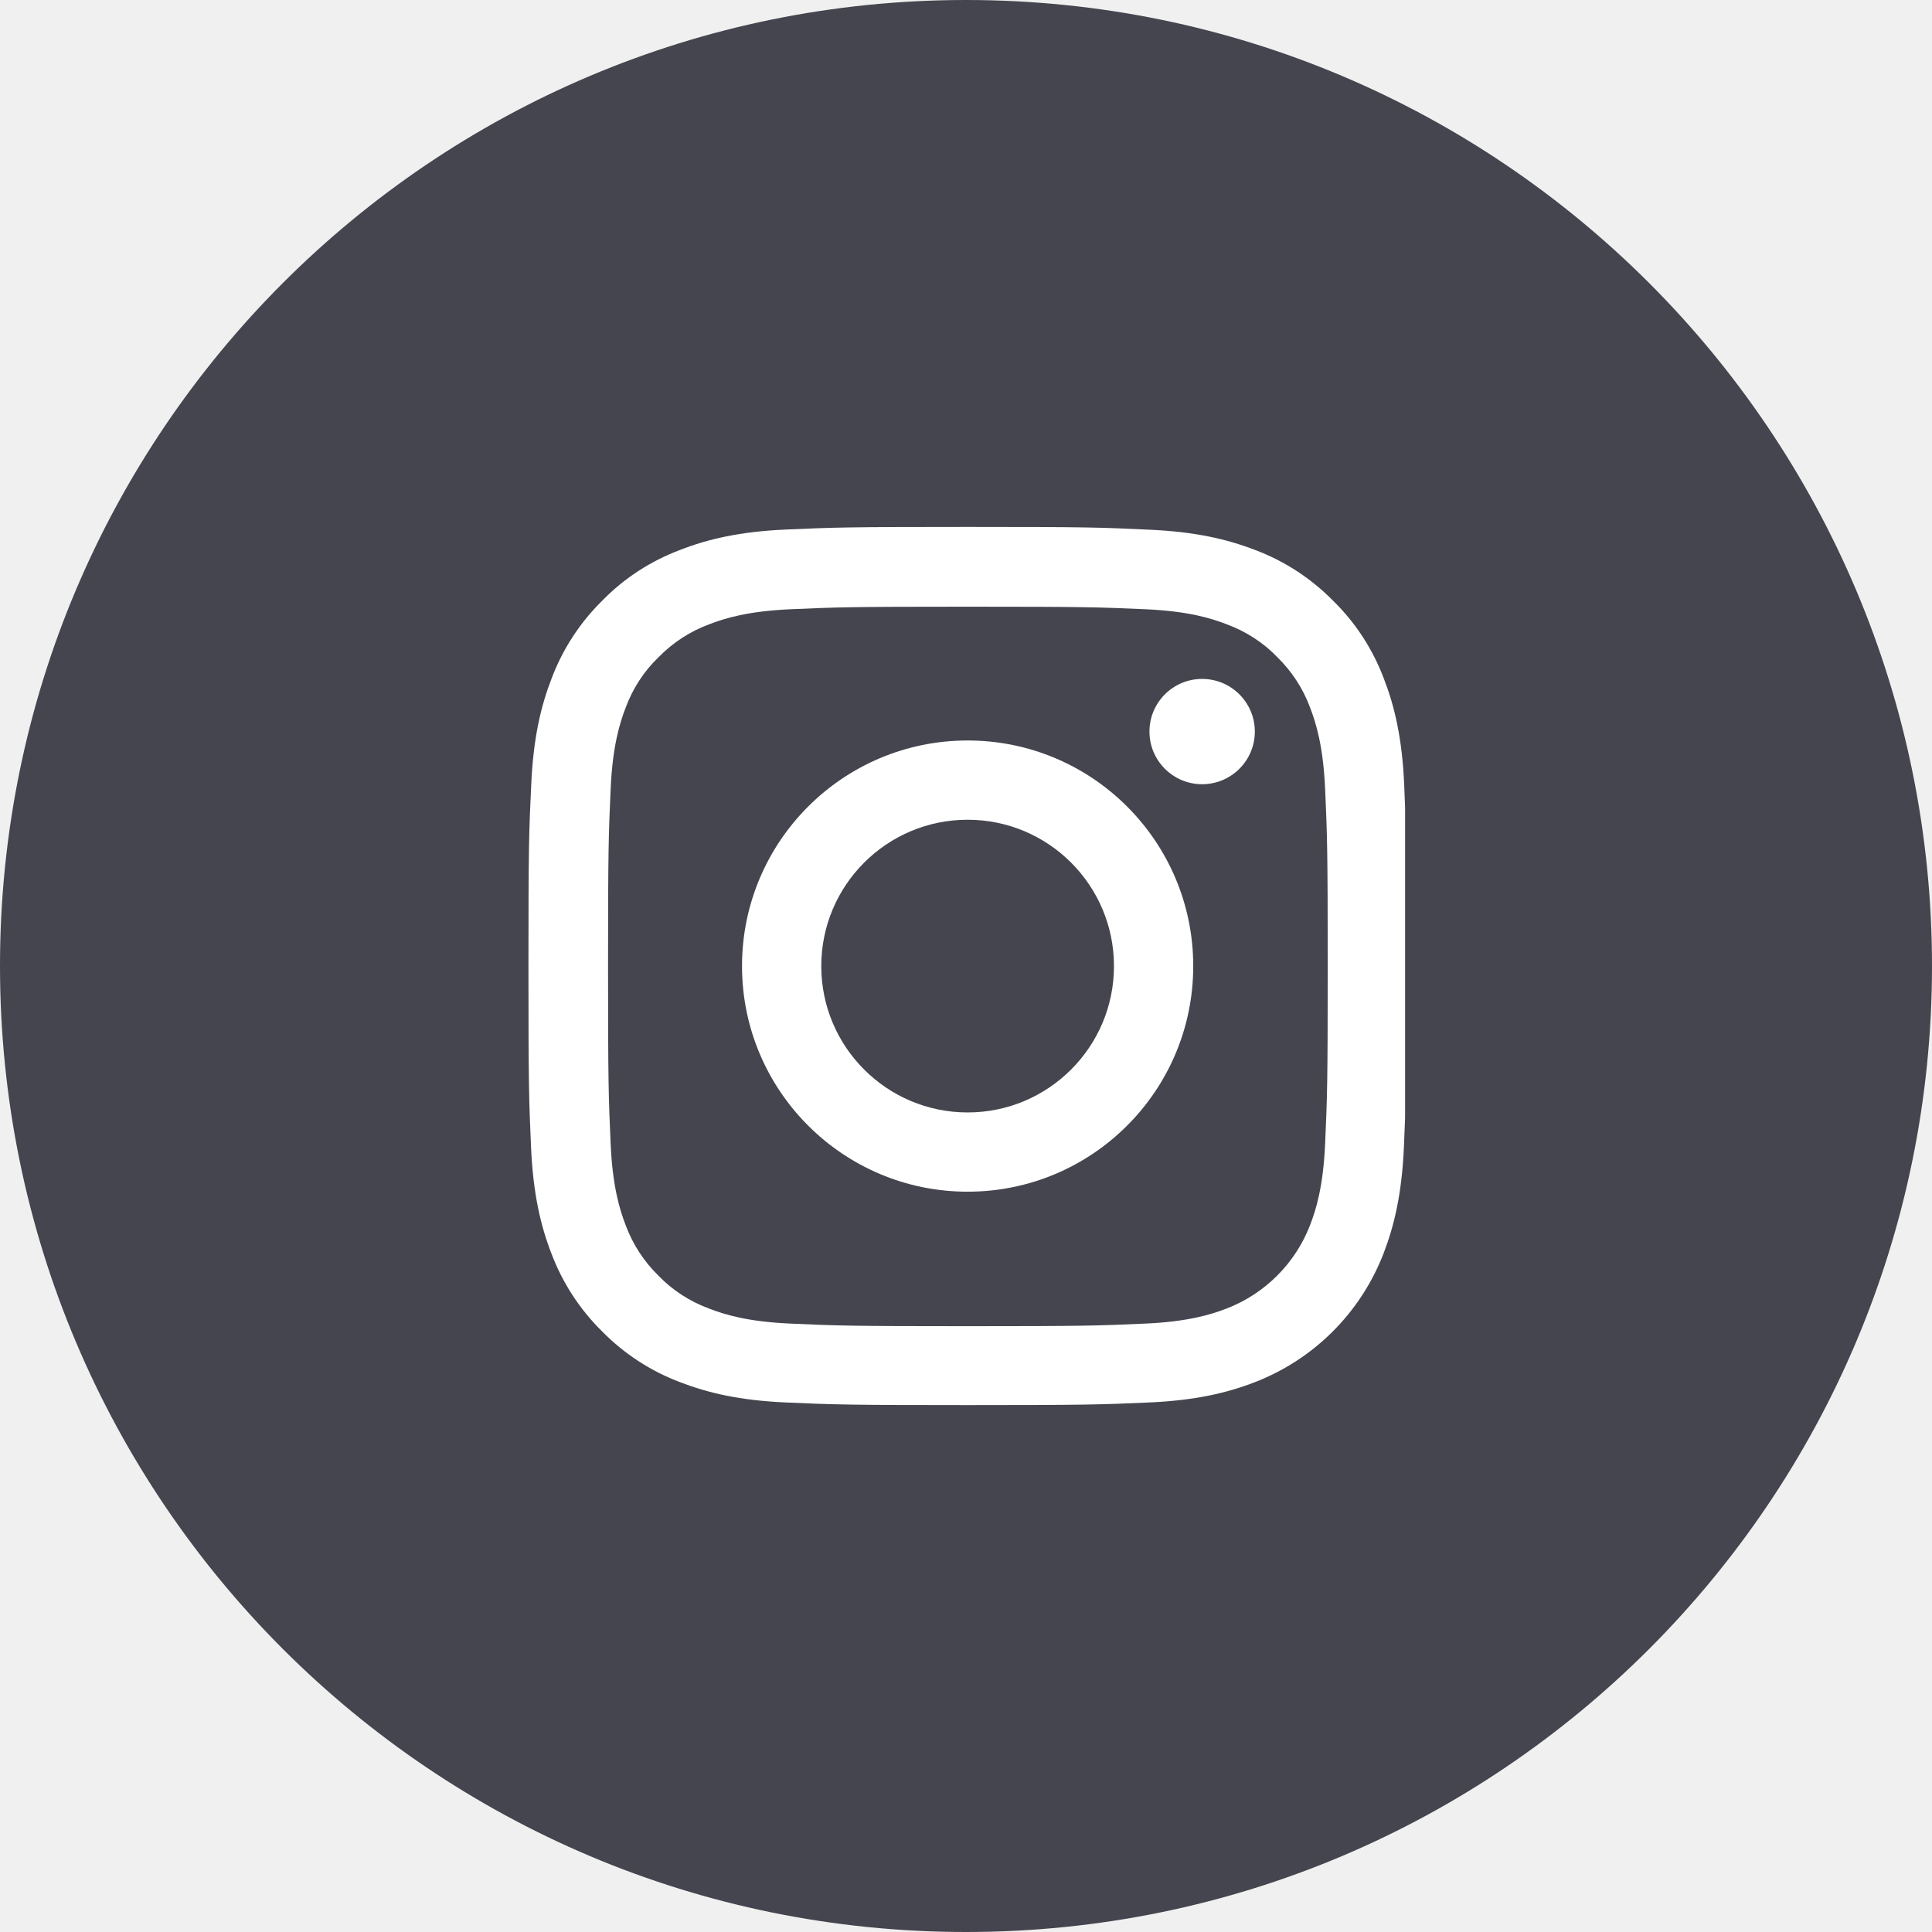
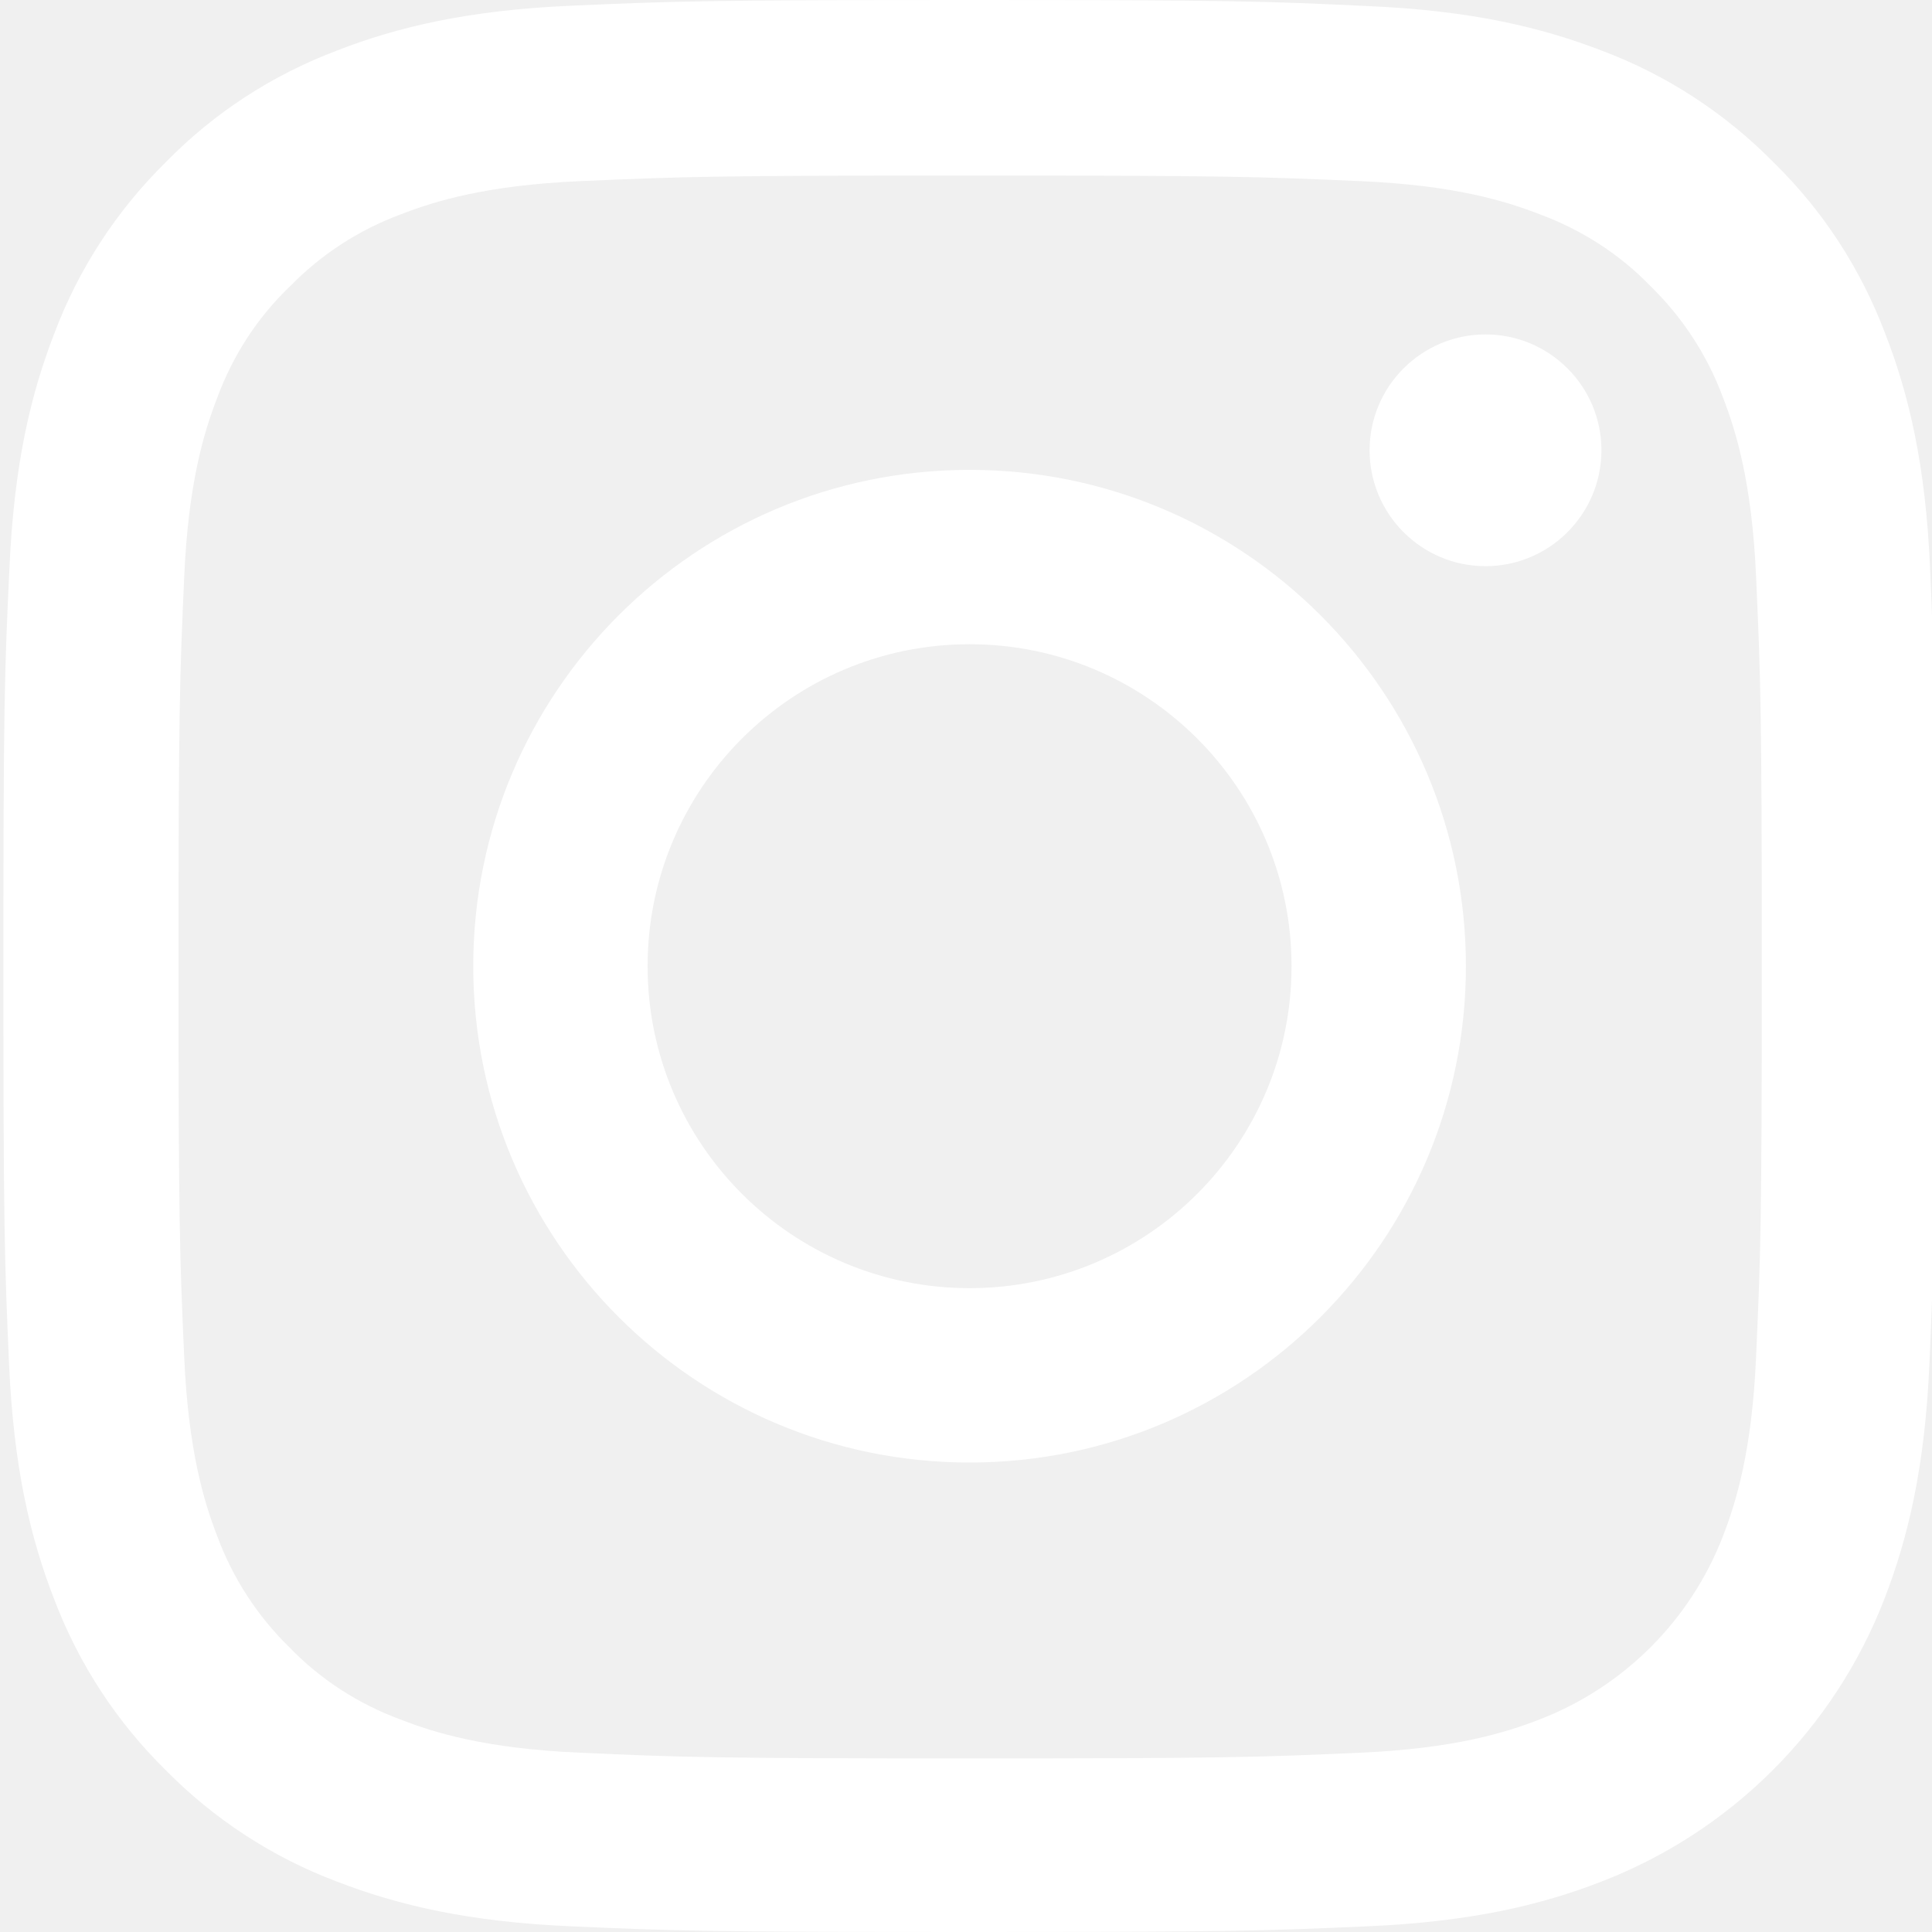
- <svg xmlns="http://www.w3.org/2000/svg" width="44" height="44" viewBox="0 0 44 44" fill="none">
-   <circle cx="22" cy="22" r="22" fill="#44454E" />
+ <svg xmlns="http://www.w3.org/2000/svg" width="20" height="20" viewBox="0 0 20 20" fill="none">
  <g clip-path="url(#clip0)">
-     <path d="M31.98 17.88C31.934 16.817 31.762 16.087 31.516 15.454C31.262 14.782 30.871 14.18 30.359 13.68C29.859 13.172 29.253 12.777 28.589 12.527C27.952 12.281 27.226 12.109 26.163 12.063C25.092 12.012 24.753 12 22.037 12C19.322 12 18.982 12.012 17.915 12.059C16.852 12.105 16.122 12.277 15.489 12.524C14.817 12.777 14.215 13.168 13.715 13.68C13.207 14.18 12.813 14.786 12.563 15.45C12.316 16.087 12.145 16.813 12.098 17.876C12.047 18.947 12.035 19.287 12.035 22.002C12.035 24.717 12.047 25.057 12.094 26.124C12.141 27.186 12.313 27.917 12.559 28.55C12.813 29.222 13.207 29.824 13.715 30.324C14.215 30.832 14.821 31.227 15.485 31.477C16.122 31.723 16.849 31.895 17.911 31.941C18.978 31.988 19.318 32 22.033 32C24.749 32 25.088 31.988 26.155 31.941C27.218 31.895 27.948 31.723 28.581 31.477C29.925 30.957 30.988 29.894 31.508 28.55C31.754 27.913 31.926 27.186 31.973 26.124C32.02 25.057 32.031 24.717 32.031 22.002C32.031 19.287 32.027 18.947 31.98 17.88ZM30.179 26.046C30.136 27.023 29.972 27.55 29.836 27.901C29.5 28.773 28.808 29.464 27.937 29.8C27.585 29.937 27.054 30.101 26.081 30.144C25.026 30.191 24.71 30.203 22.041 30.203C19.373 30.203 19.052 30.191 18.001 30.144C17.024 30.101 16.497 29.937 16.145 29.8C15.712 29.64 15.317 29.386 14.997 29.054C14.665 28.73 14.411 28.339 14.25 27.905C14.114 27.554 13.95 27.023 13.907 26.05C13.86 24.995 13.848 24.678 13.848 22.01C13.848 19.341 13.86 19.021 13.907 17.97C13.95 16.993 14.114 16.466 14.25 16.114C14.411 15.68 14.665 15.286 15.001 14.965C15.325 14.633 15.716 14.379 16.149 14.219C16.501 14.082 17.032 13.918 18.005 13.875C19.06 13.829 19.377 13.817 22.045 13.817C24.717 13.817 25.034 13.829 26.085 13.875C27.062 13.918 27.589 14.082 27.941 14.219C28.374 14.379 28.769 14.633 29.089 14.965C29.421 15.29 29.675 15.68 29.836 16.114C29.972 16.466 30.136 16.997 30.179 17.97C30.226 19.025 30.238 19.341 30.238 22.01C30.238 24.678 30.226 24.991 30.179 26.046Z" fill="white" />
-     <path d="M22.037 16.864C19.201 16.864 16.899 19.165 16.899 22.002C16.899 24.838 19.201 27.14 22.037 27.14C24.874 27.14 27.175 24.838 27.175 22.002C27.175 19.165 24.874 16.864 22.037 16.864ZM22.037 25.335C20.197 25.335 18.704 23.842 18.704 22.002C18.704 20.162 20.197 18.669 22.037 18.669C23.877 18.669 25.37 20.162 25.37 22.002C25.37 23.842 23.877 25.335 22.037 25.335V25.335Z" fill="white" />
-     <path d="M28.578 16.661C28.578 17.323 28.04 17.86 27.378 17.86C26.715 17.86 26.178 17.323 26.178 16.661C26.178 15.999 26.715 15.462 27.378 15.462C28.04 15.462 28.578 15.999 28.578 16.661V16.661Z" fill="white" />
+     <path d="M19.98 5.88C19.934 4.817 19.762 4.087 19.516 3.454C19.262 2.782 18.871 2.18 18.359 1.68C17.859 1.172 17.253 0.777 16.589 0.527C15.952 0.281 15.226 0.109 14.163 0.063C13.092 0.012 12.752 0 10.037 0C7.322 0 6.982 0.012 5.915 0.059C4.853 0.105 4.122 0.277 3.489 0.523C2.817 0.777 2.215 1.168 1.715 1.68C1.207 2.18 0.813 2.786 0.563 3.45C0.316 4.087 0.145 4.813 0.098 5.876C0.047 6.947 0.035 7.287 0.035 10.002C0.035 12.717 0.047 13.057 0.094 14.124C0.141 15.187 0.313 15.917 0.559 16.55C0.813 17.222 1.207 17.824 1.715 18.324C2.215 18.832 2.821 19.227 3.485 19.477C4.122 19.723 4.849 19.895 5.911 19.941C6.978 19.988 7.318 20 10.033 20C12.749 20 13.088 19.988 14.155 19.941C15.218 19.895 15.948 19.723 16.581 19.477C17.925 18.957 18.988 17.894 19.508 16.55C19.754 15.913 19.926 15.187 19.973 14.124C20.02 13.057 20.031 12.717 20.031 10.002C20.031 7.287 20.027 6.947 19.98 5.88ZM18.179 14.046C18.136 15.023 17.972 15.55 17.836 15.902C17.5 16.773 16.808 17.464 15.937 17.8C15.585 17.937 15.054 18.101 14.081 18.144C13.026 18.191 12.71 18.203 10.041 18.203C7.373 18.203 7.052 18.191 6.001 18.144C5.024 18.101 4.497 17.937 4.145 17.8C3.712 17.64 3.317 17.386 2.997 17.054C2.665 16.73 2.411 16.339 2.25 15.905C2.114 15.554 1.95 15.023 1.907 14.05C1.86 12.995 1.848 12.678 1.848 10.01C1.848 7.341 1.86 7.021 1.907 5.97C1.95 4.993 2.114 4.466 2.25 4.114C2.411 3.68 2.665 3.286 3.001 2.965C3.325 2.633 3.716 2.379 4.149 2.219C4.501 2.082 5.032 1.918 6.005 1.875C7.06 1.829 7.377 1.817 10.045 1.817C12.717 1.817 13.034 1.829 14.085 1.875C15.062 1.918 15.589 2.082 15.941 2.219C16.374 2.379 16.769 2.633 17.089 2.965C17.421 3.29 17.675 3.68 17.836 4.114C17.972 4.466 18.136 4.997 18.179 5.97C18.226 7.025 18.238 7.341 18.238 10.01C18.238 12.678 18.226 12.991 18.179 14.046Z" fill="white" />
+     <path d="M10.037 4.864C7.201 4.864 4.899 7.165 4.899 10.002C4.899 12.838 7.201 15.14 10.037 15.14C12.874 15.14 15.175 12.838 15.175 10.002C15.175 7.165 12.874 4.864 10.037 4.864ZM10.037 13.335C8.197 13.335 6.704 11.842 6.704 10.002C6.704 8.162 8.197 6.669 10.037 6.669C11.877 6.669 13.37 8.162 13.37 10.002C13.37 11.842 11.877 13.335 10.037 13.335Z" fill="white" />
+     <path d="M16.578 4.661C16.578 5.323 16.04 5.861 15.378 5.861C14.716 5.861 14.178 5.323 14.178 4.661C14.178 3.999 14.716 3.462 15.378 3.462C16.04 3.462 16.578 3.999 16.578 4.661Z" fill="white" />
  </g>
  <defs>
    <clipPath id="clip0">
-       <rect x="12" y="12" width="20" height="20" fill="white" />
+       <rect width="20" height="20" fill="white" />
    </clipPath>
  </defs>
</svg>
